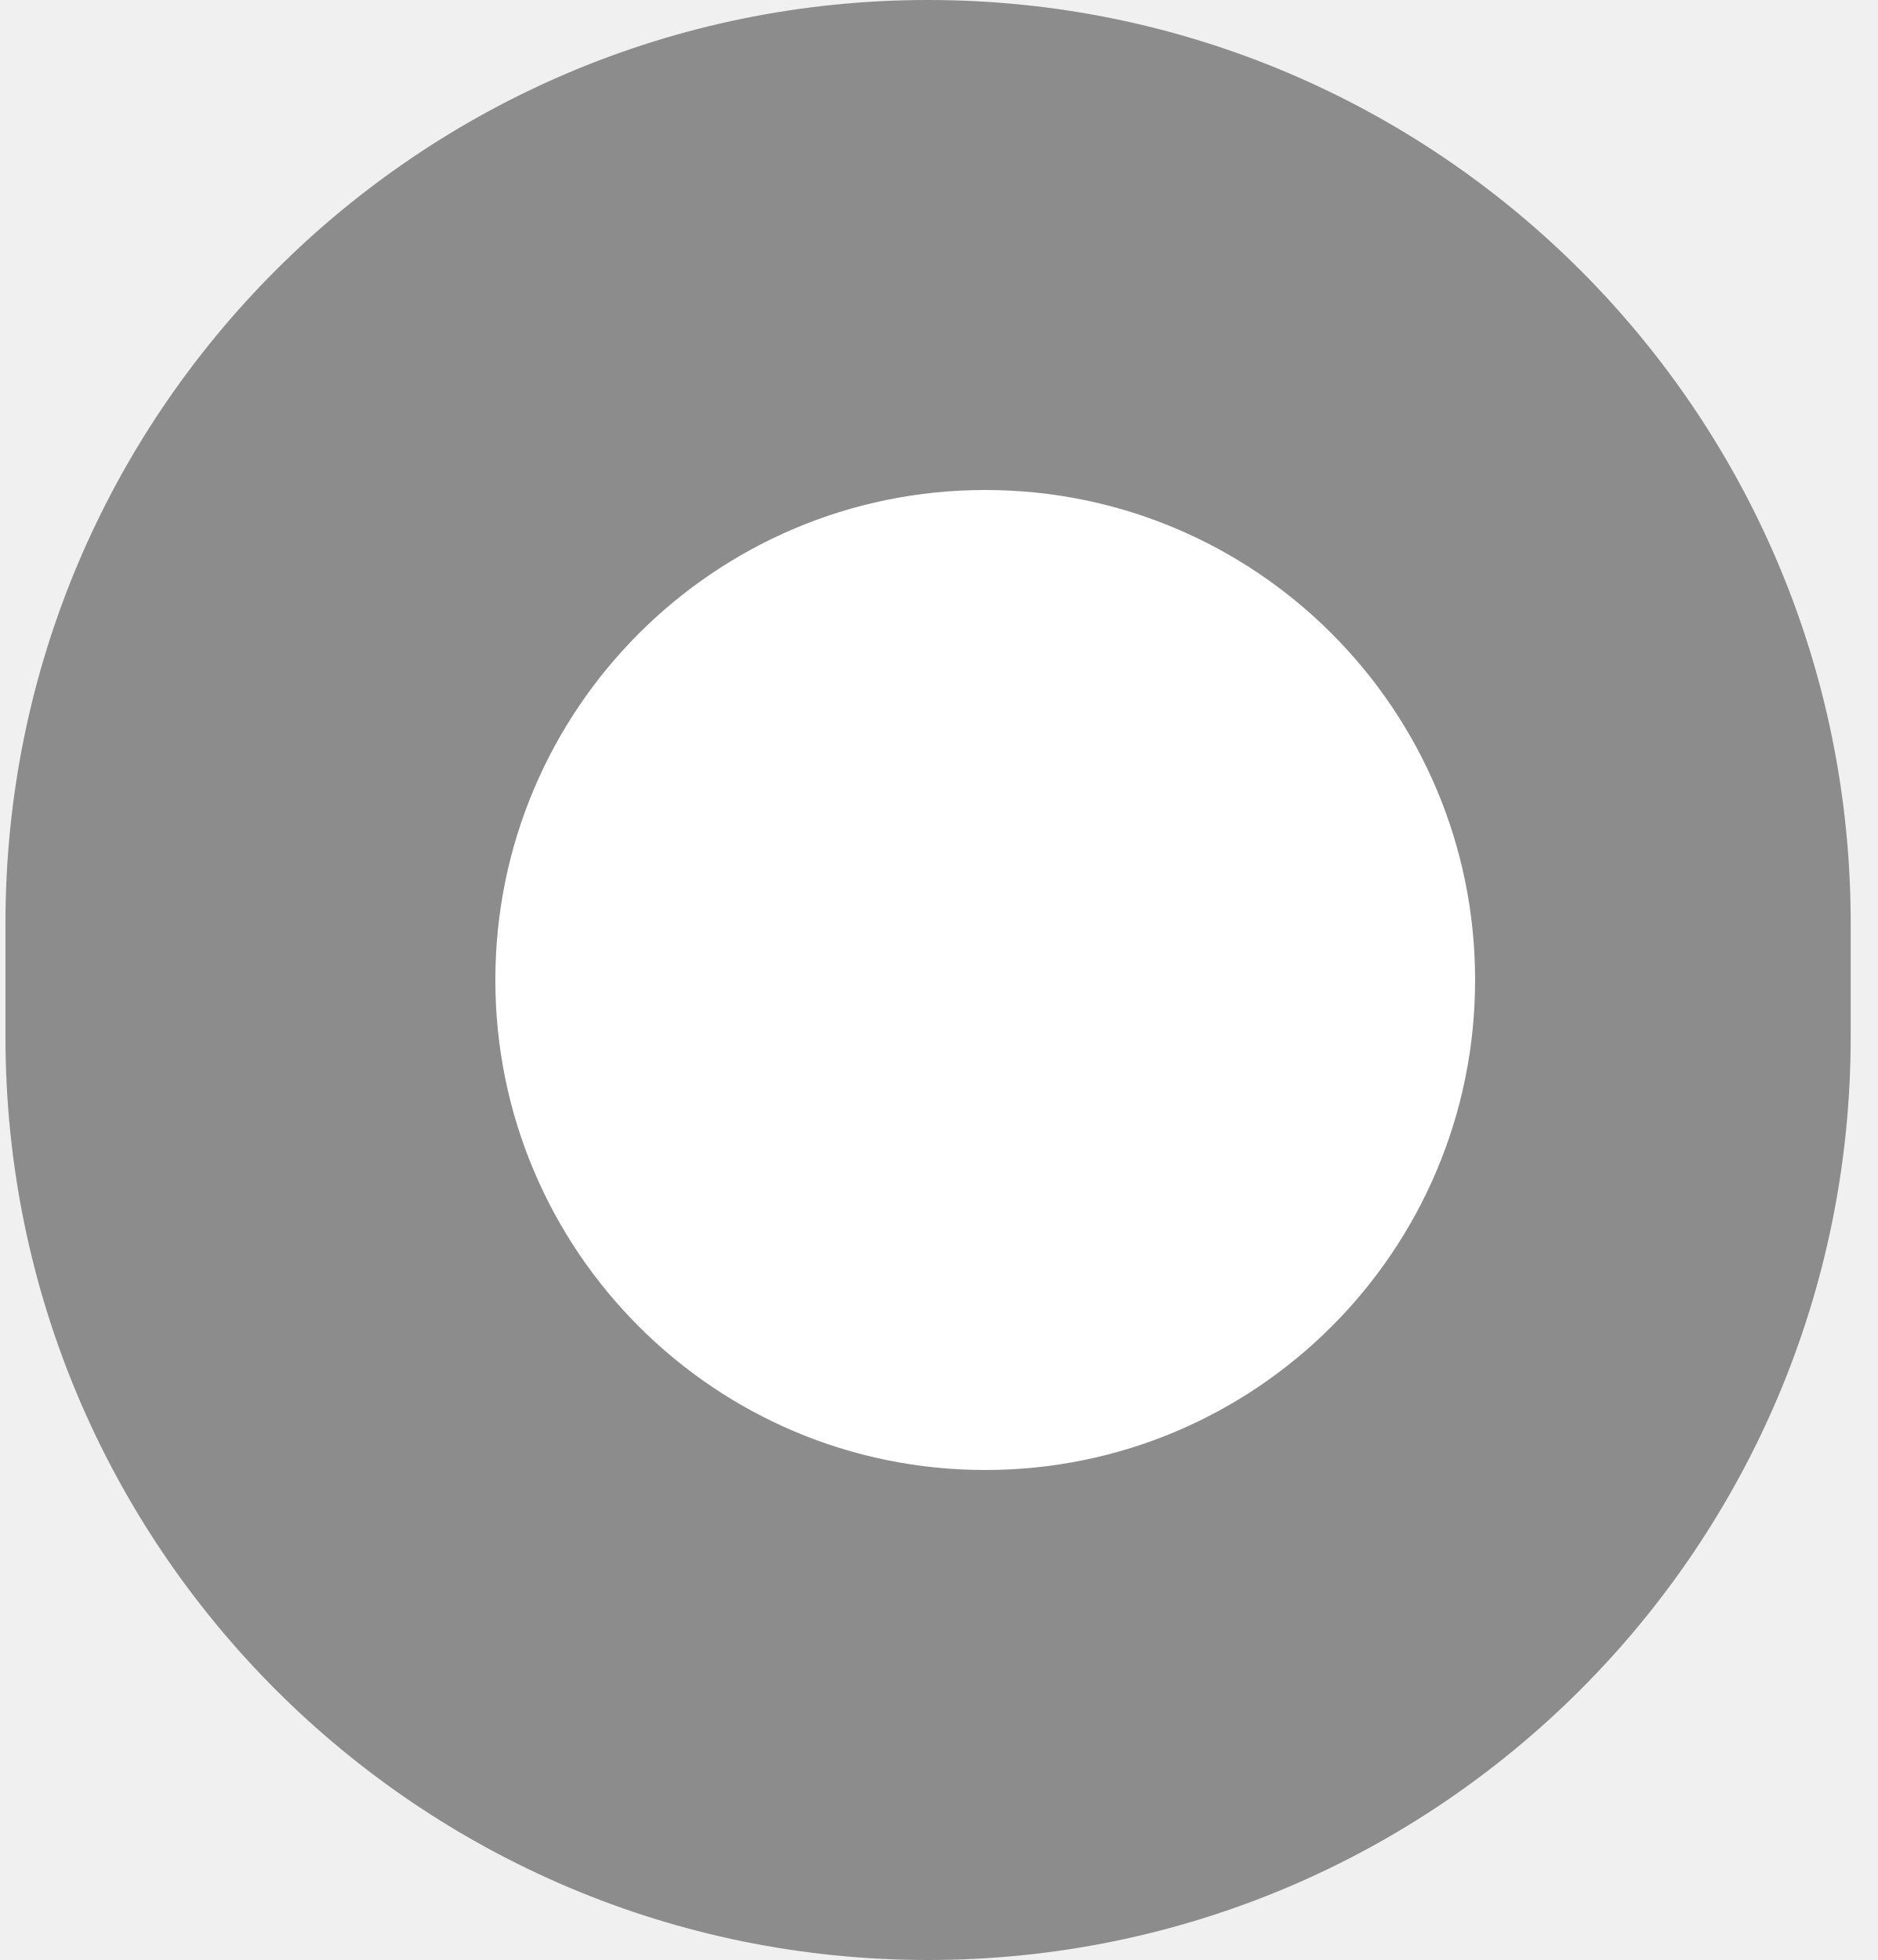
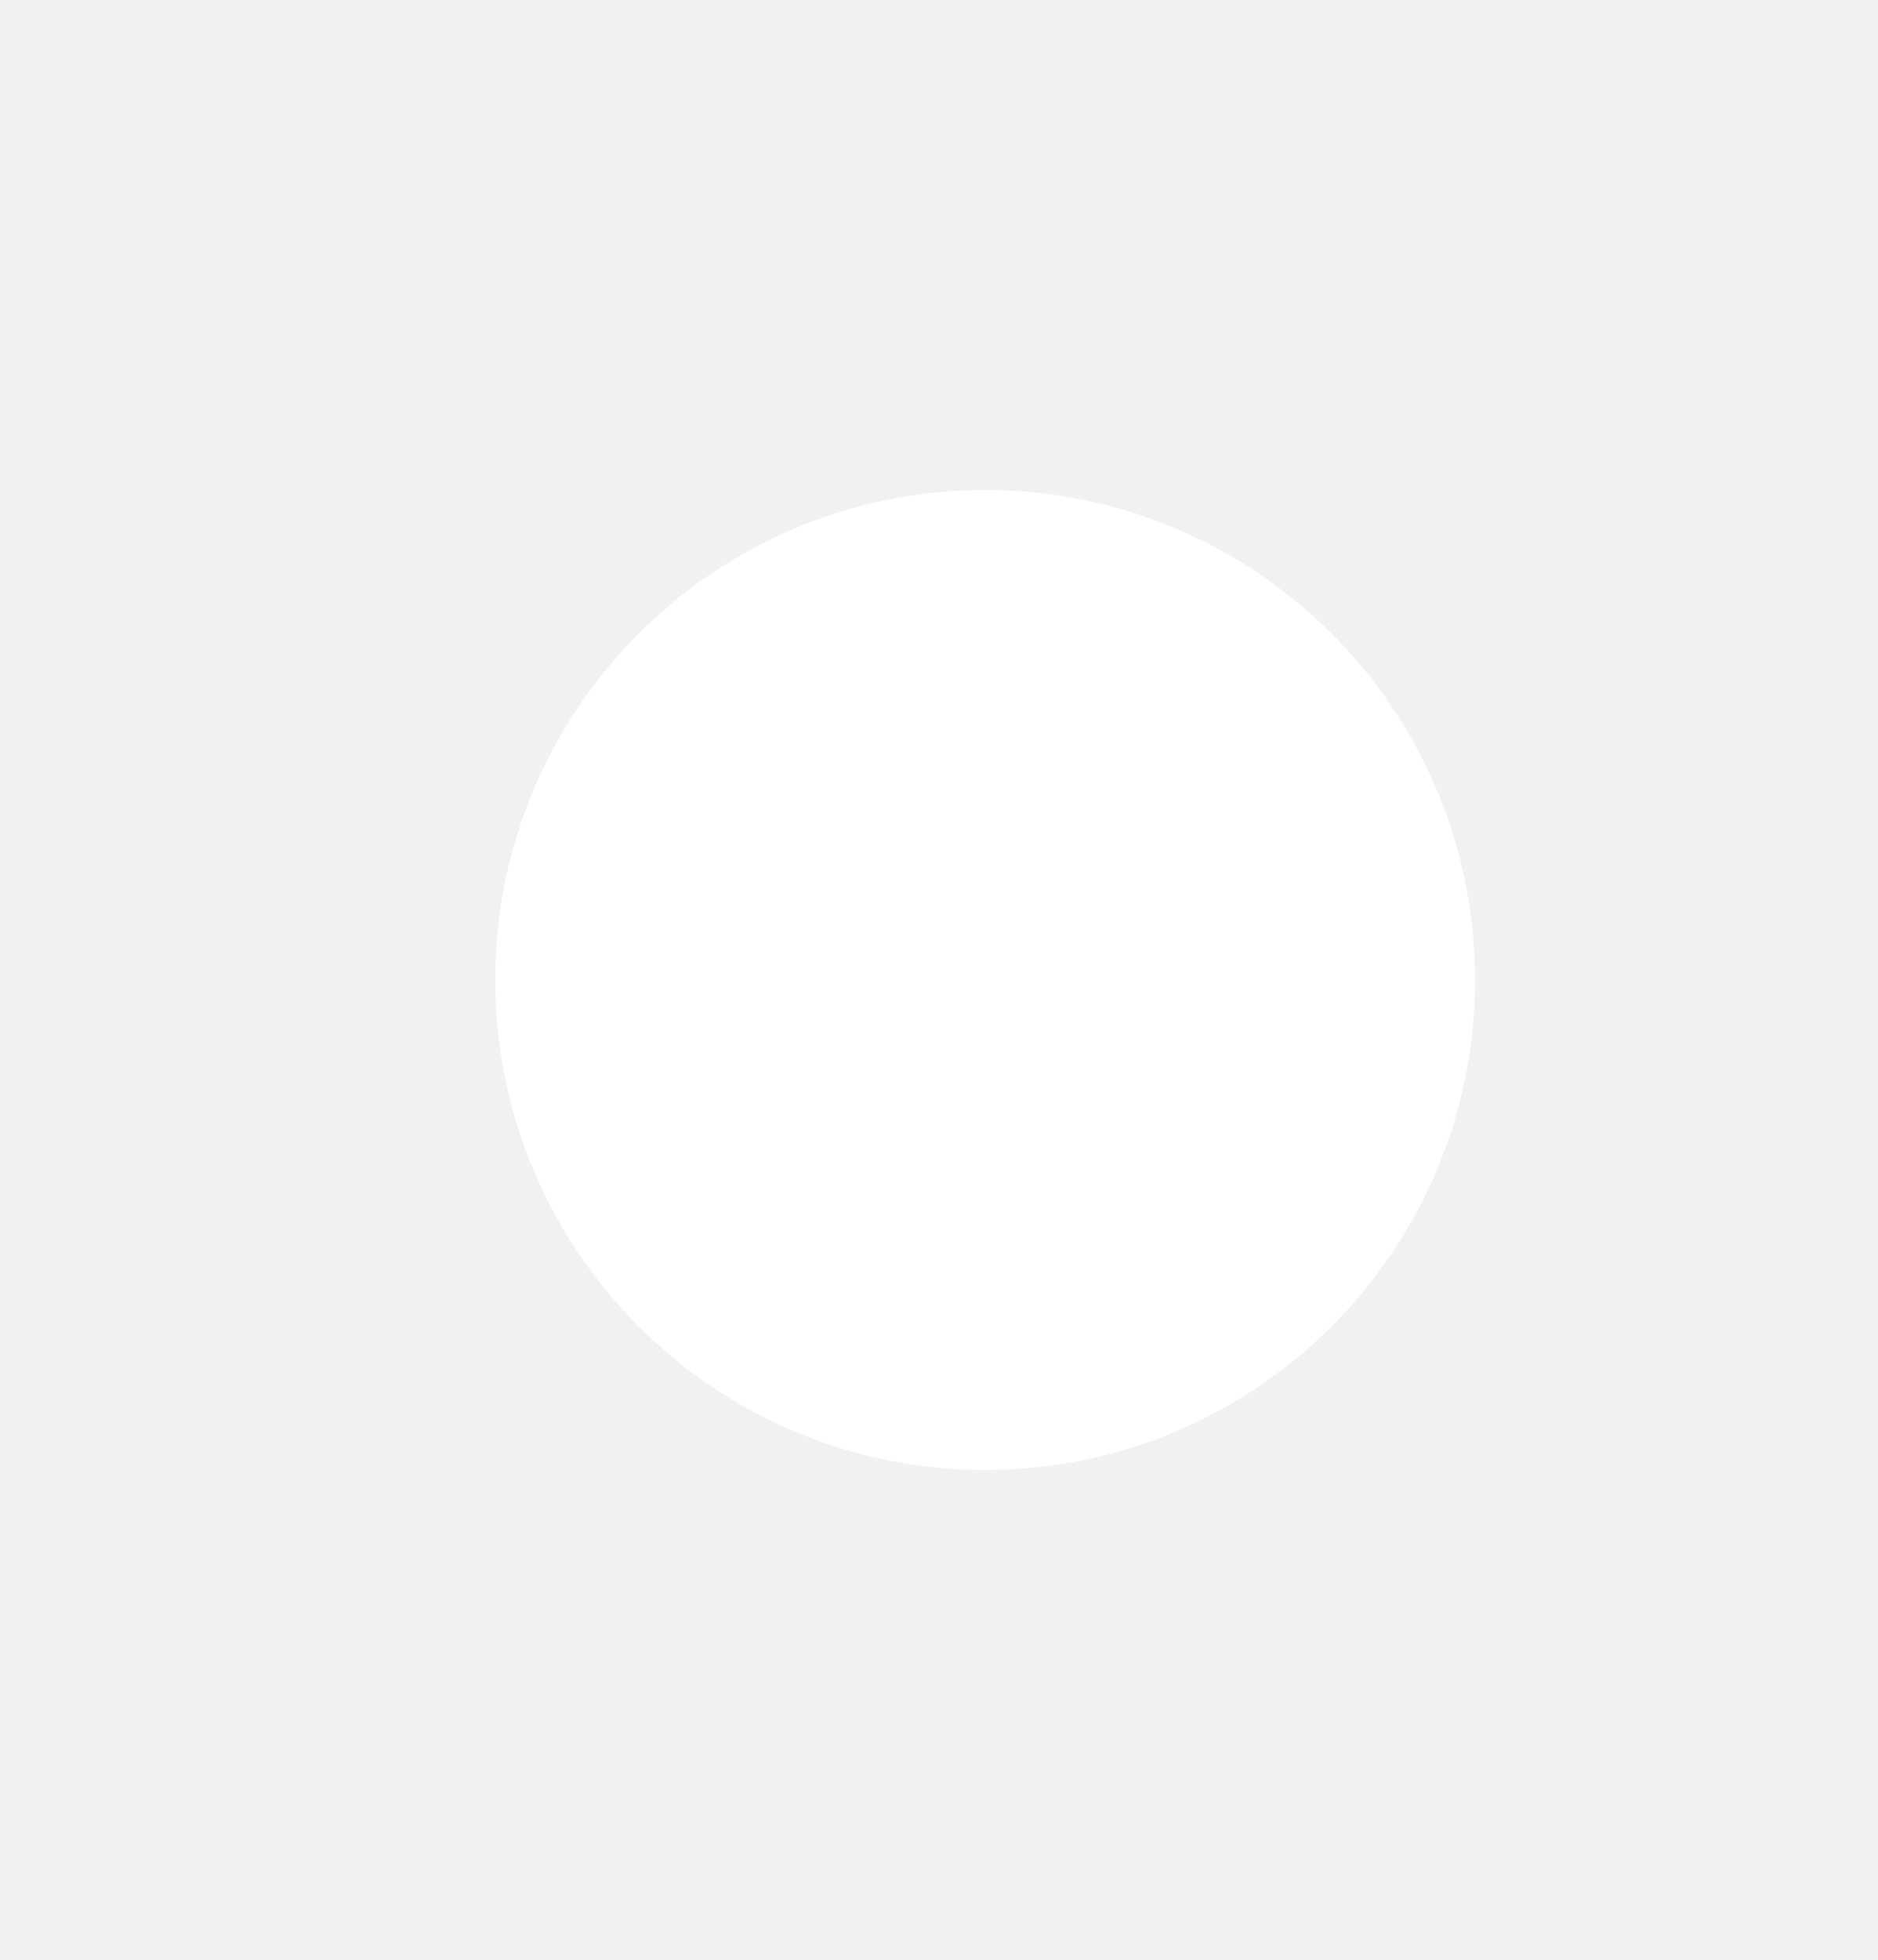
<svg xmlns="http://www.w3.org/2000/svg" width="23" height="24" viewBox="0 0 23 24" fill="none">
-   <rect x="0.067" width="22.6" height="24" rx="11.3" fill="#8C8C8C" />
-   <rect x="6.067" y="6" width="12" height="12" rx="6" fill="white" />
+   <rect x="0.066" width="22.6" height="24" rx="11.3" fill="#F1F1F1" />
+   <rect x="6.066" y="6" width="12" height="12" rx="6" fill="white" />
</svg>
